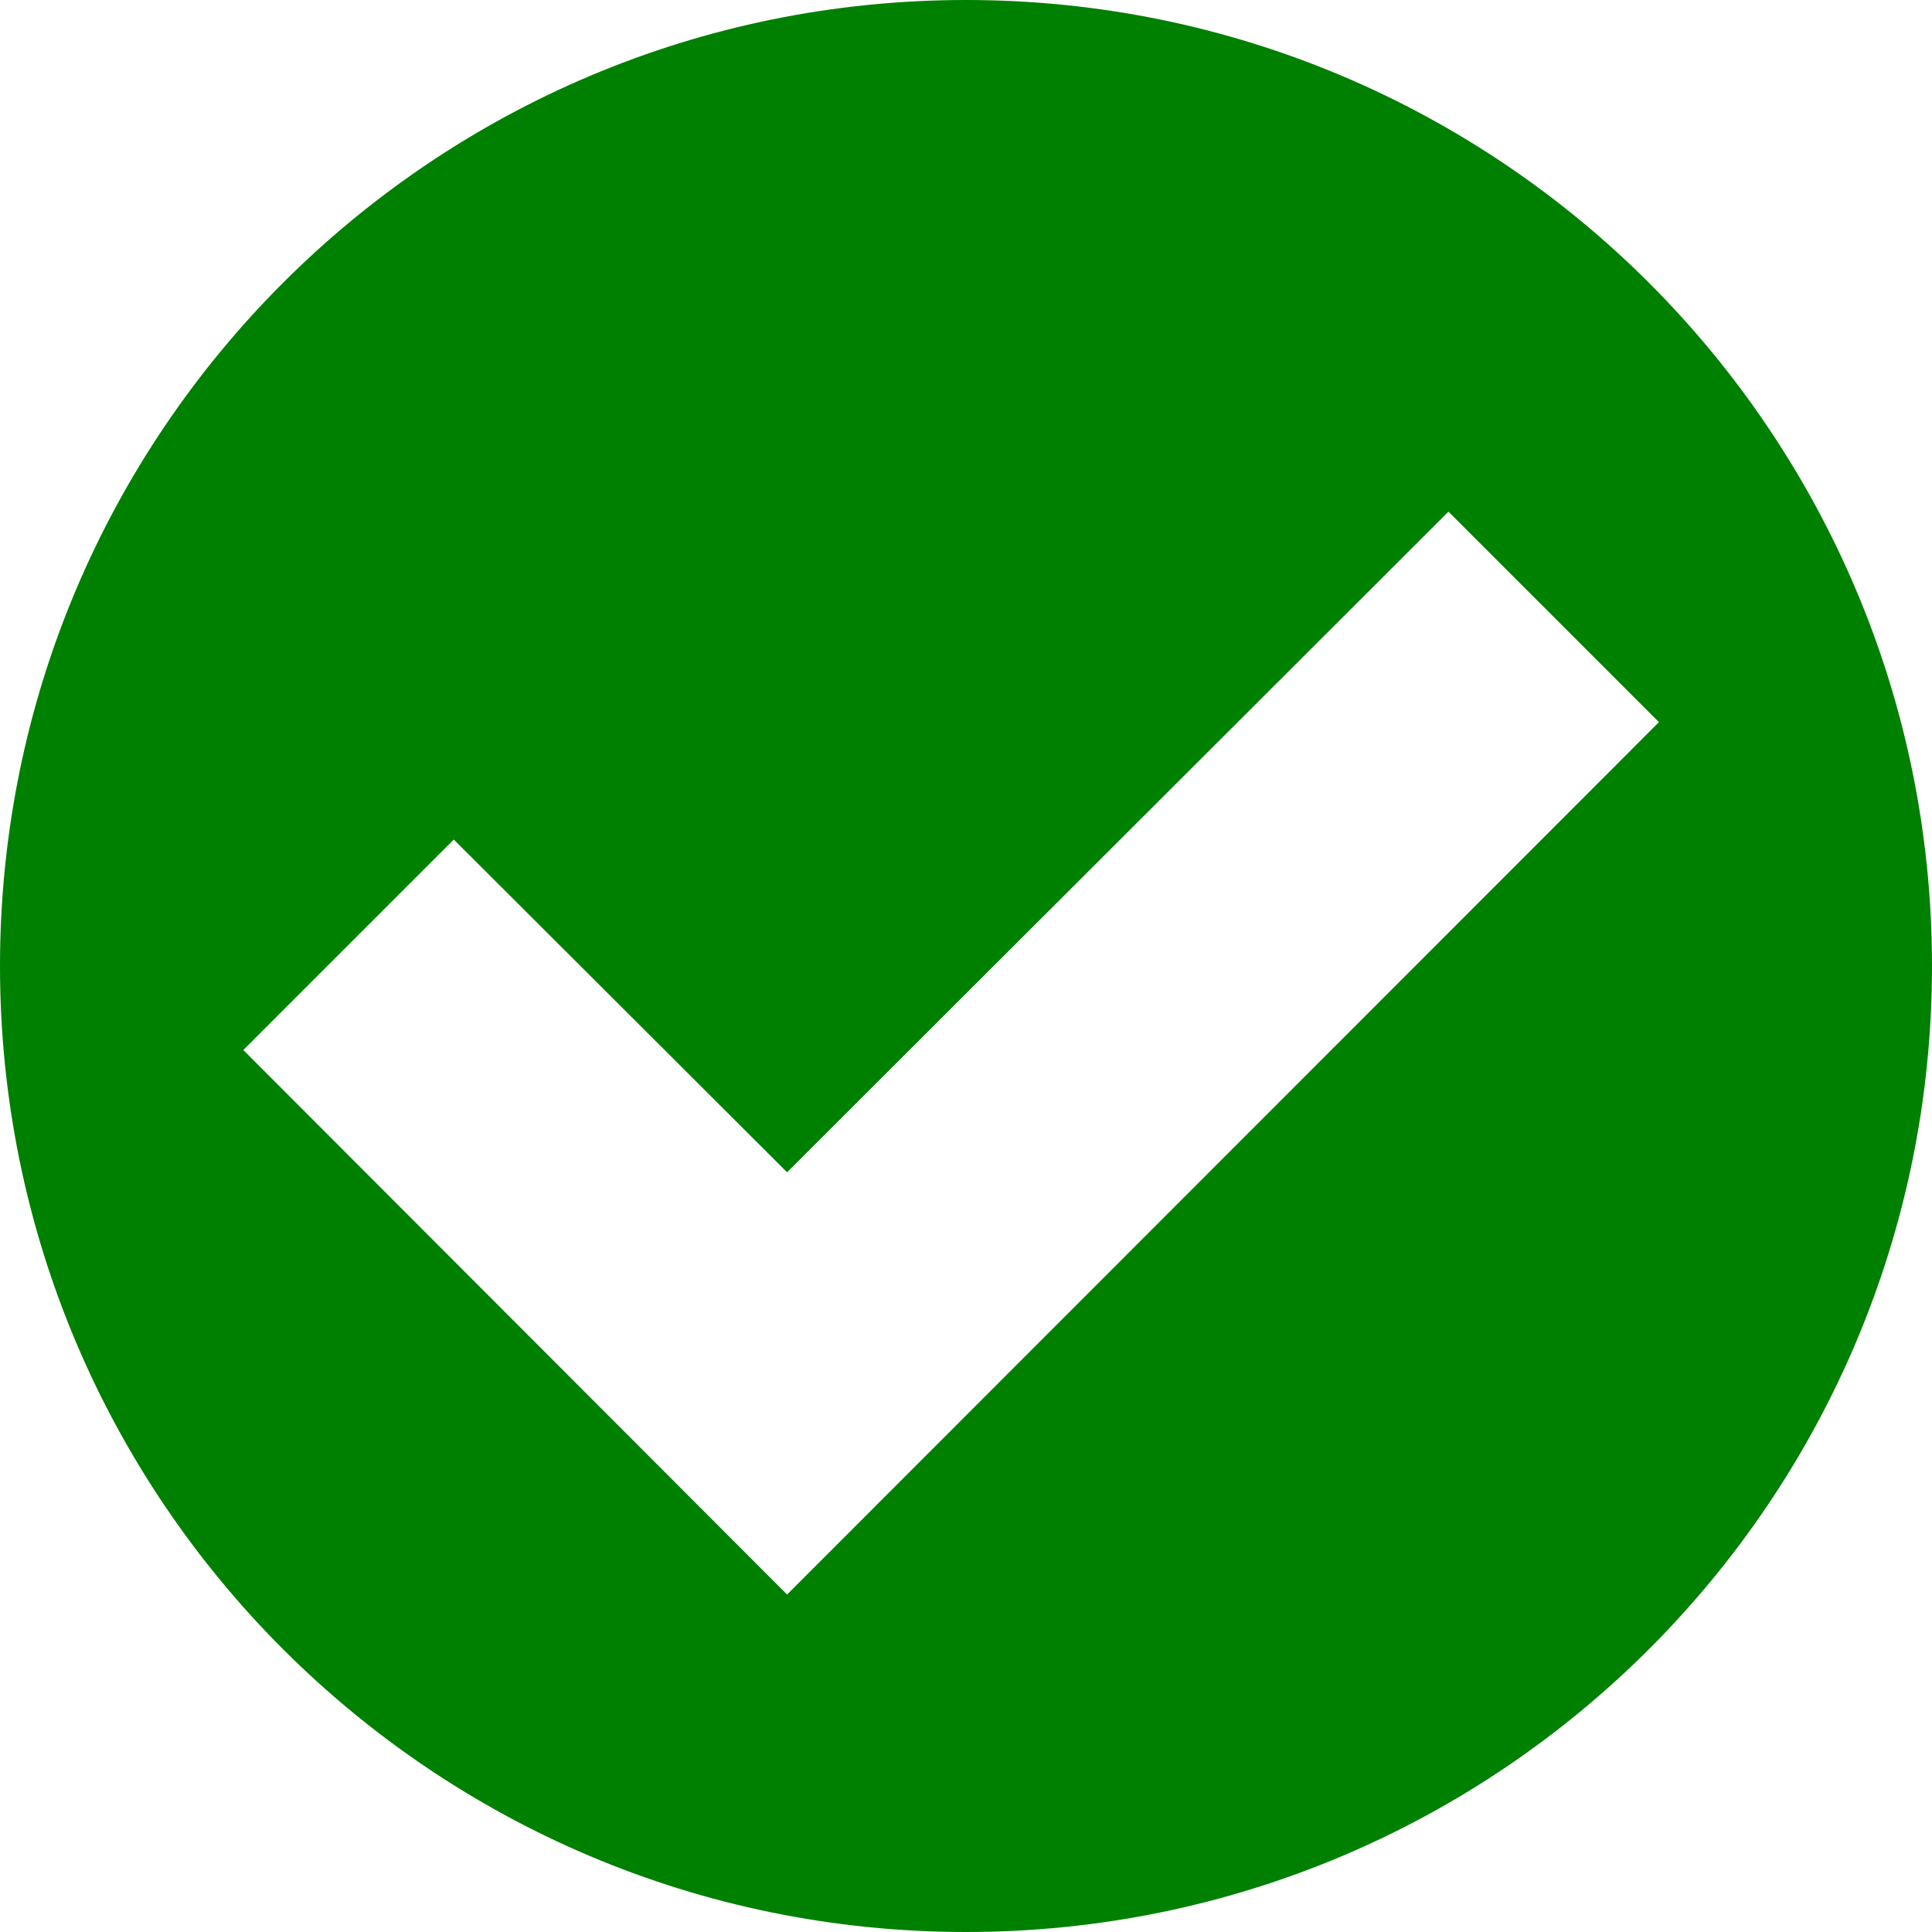
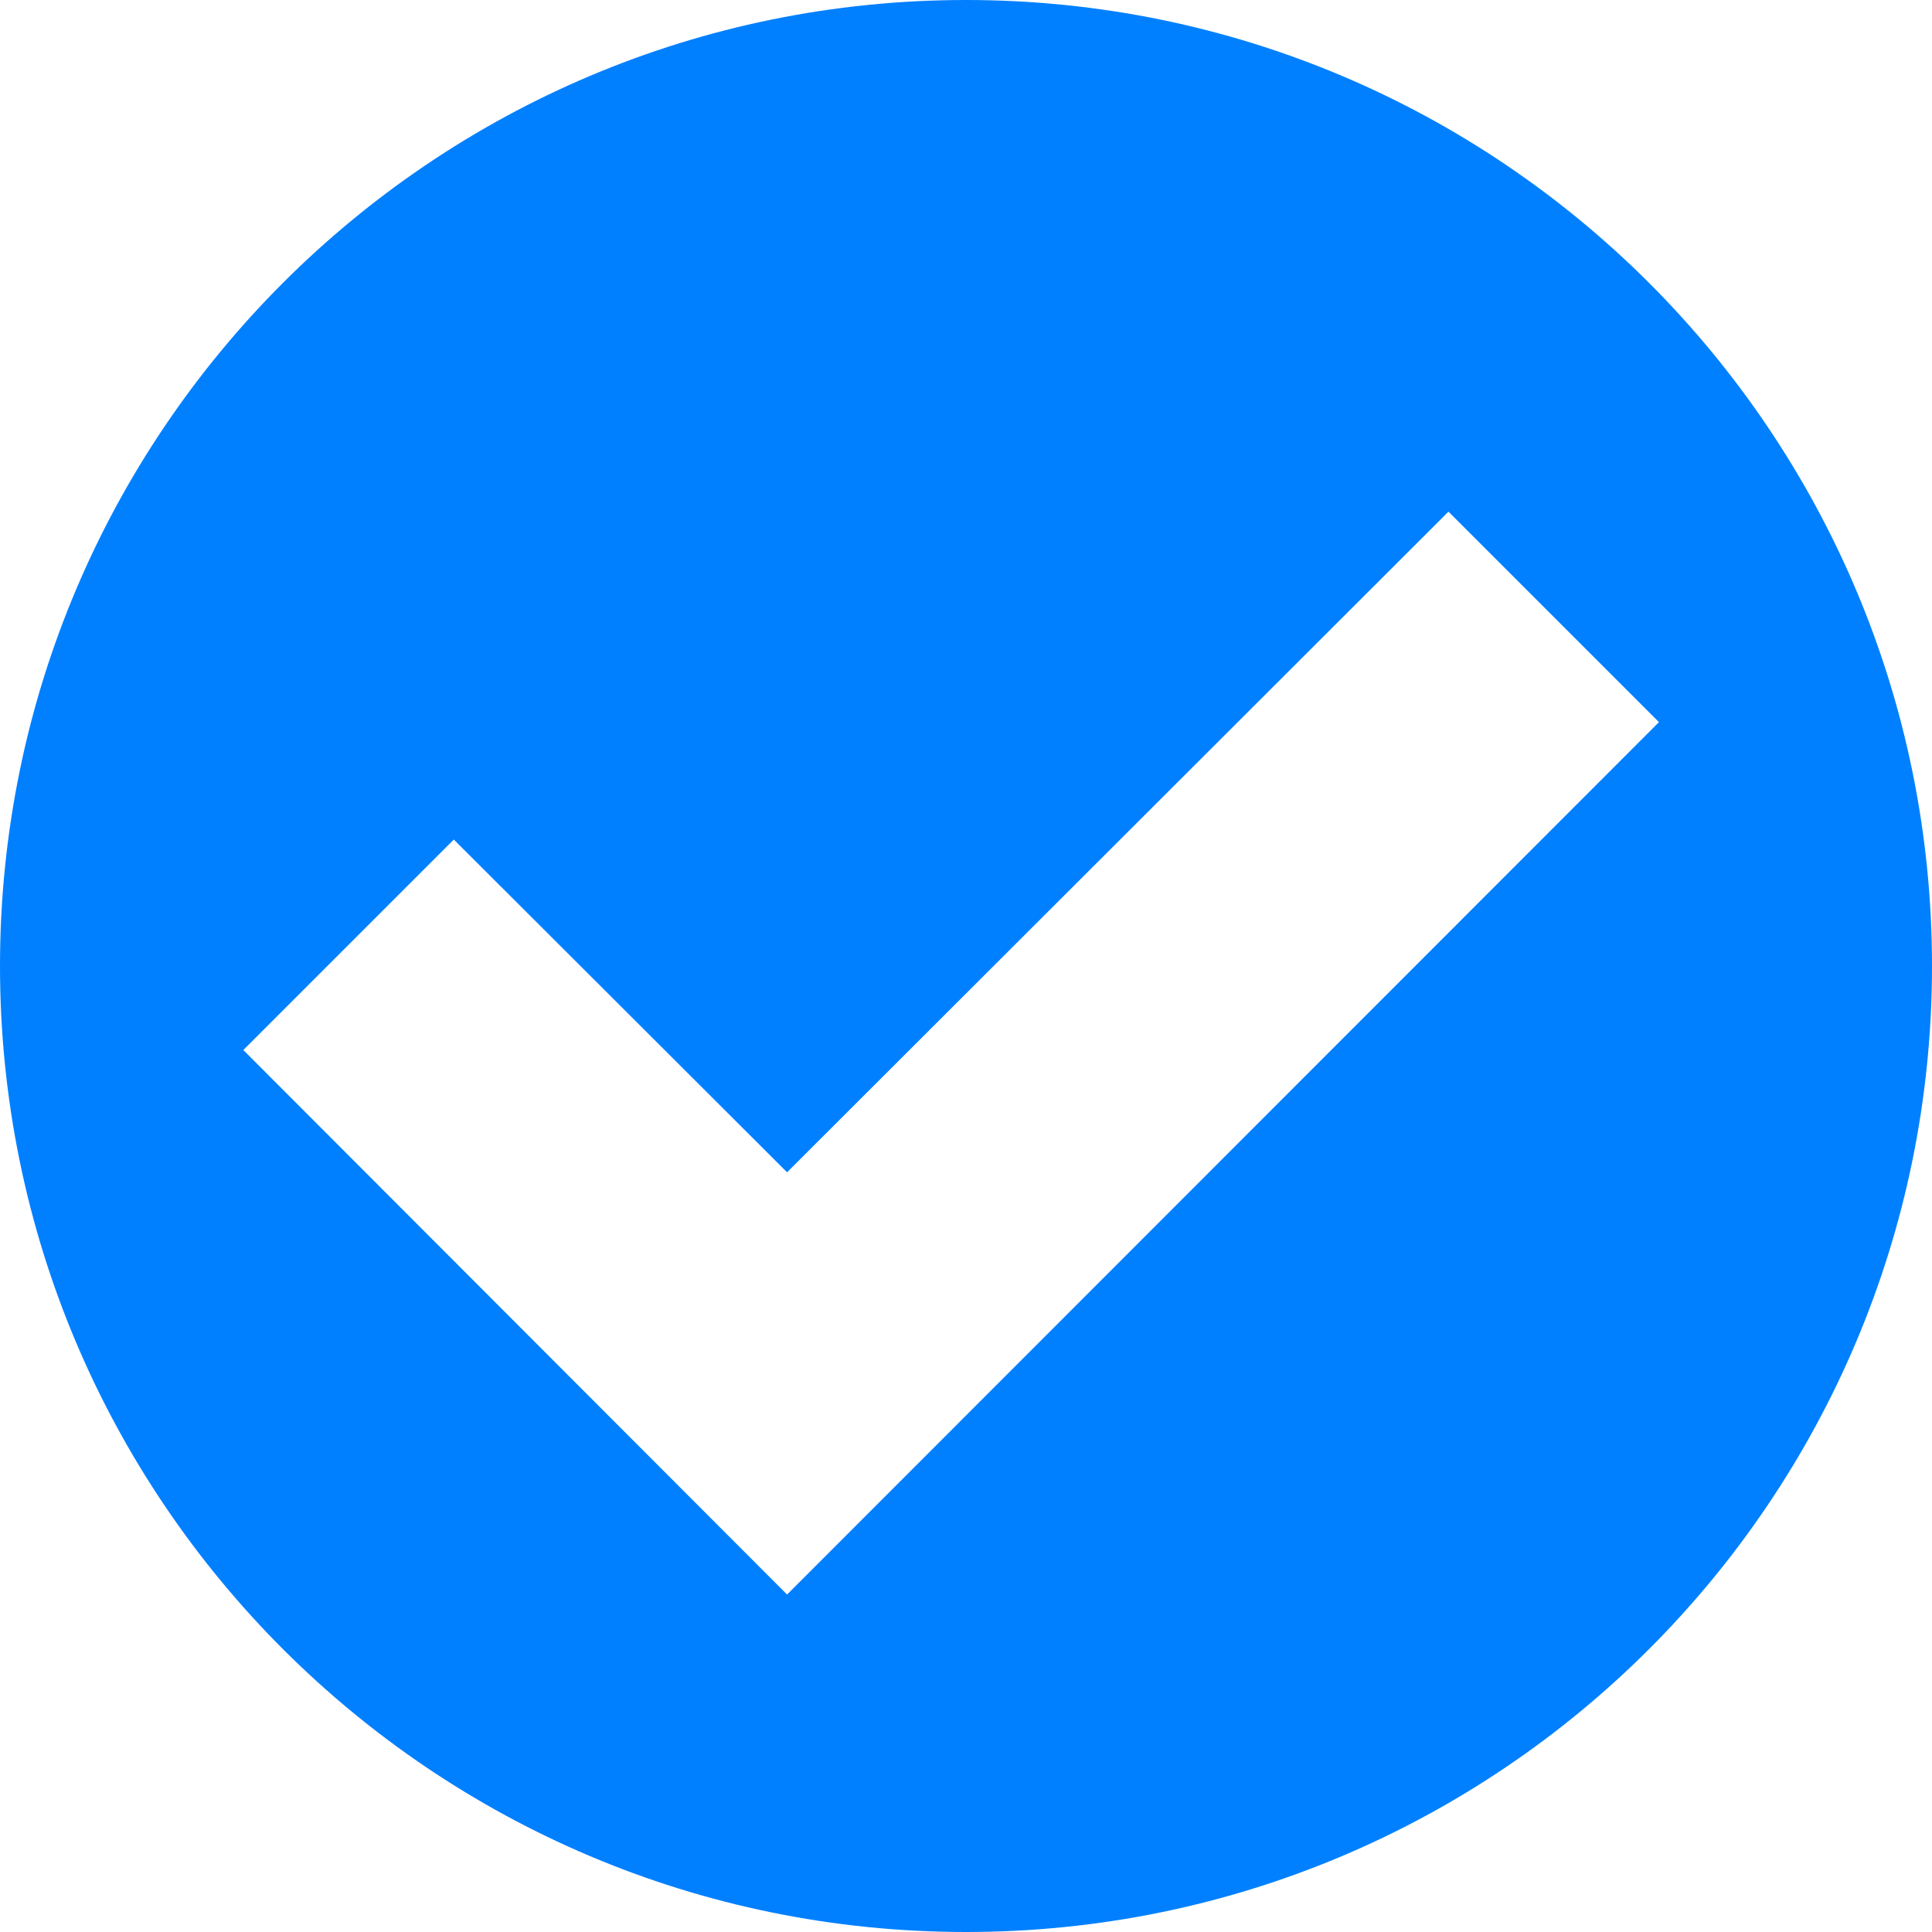
<svg xmlns="http://www.w3.org/2000/svg" class="shared_svg_library_SteamDeckCompatIcon_2hEWY shared_svg_library_SteamDeckCompatVerified_3mvZq deckverified_CategoryIcon_2yDLe" fill="none" viewBox="1 1 18 18" width="13" height="13">
-   <path fill-rule="evenodd" clip-rule="evenodd" d="M10 19C14.971 19 19 14.971 19 10C19 5.029 14.971 1 10 1C5.029 1 1 5.029 1 10C1 14.971 5.029 19 10 19ZM8.333 11.922L14.495 5.767L16.456 7.728L8.333 15.856L3.267 10.783L5.228 8.822L8.333 11.922Z" fill="green" />
+   <path fill-rule="evenodd" clip-rule="evenodd" d="M10 19C14.971 19 19 14.971 19 10C19 5.029 14.971 1 10 1C5.029 1 1 5.029 1 10C1 14.971 5.029 19 10 19ZM8.333 11.922L14.495 5.767L16.456 7.728L8.333 15.856L3.267 10.783L5.228 8.822L8.333 11.922Z" fill="#0080FF" />
</svg>
